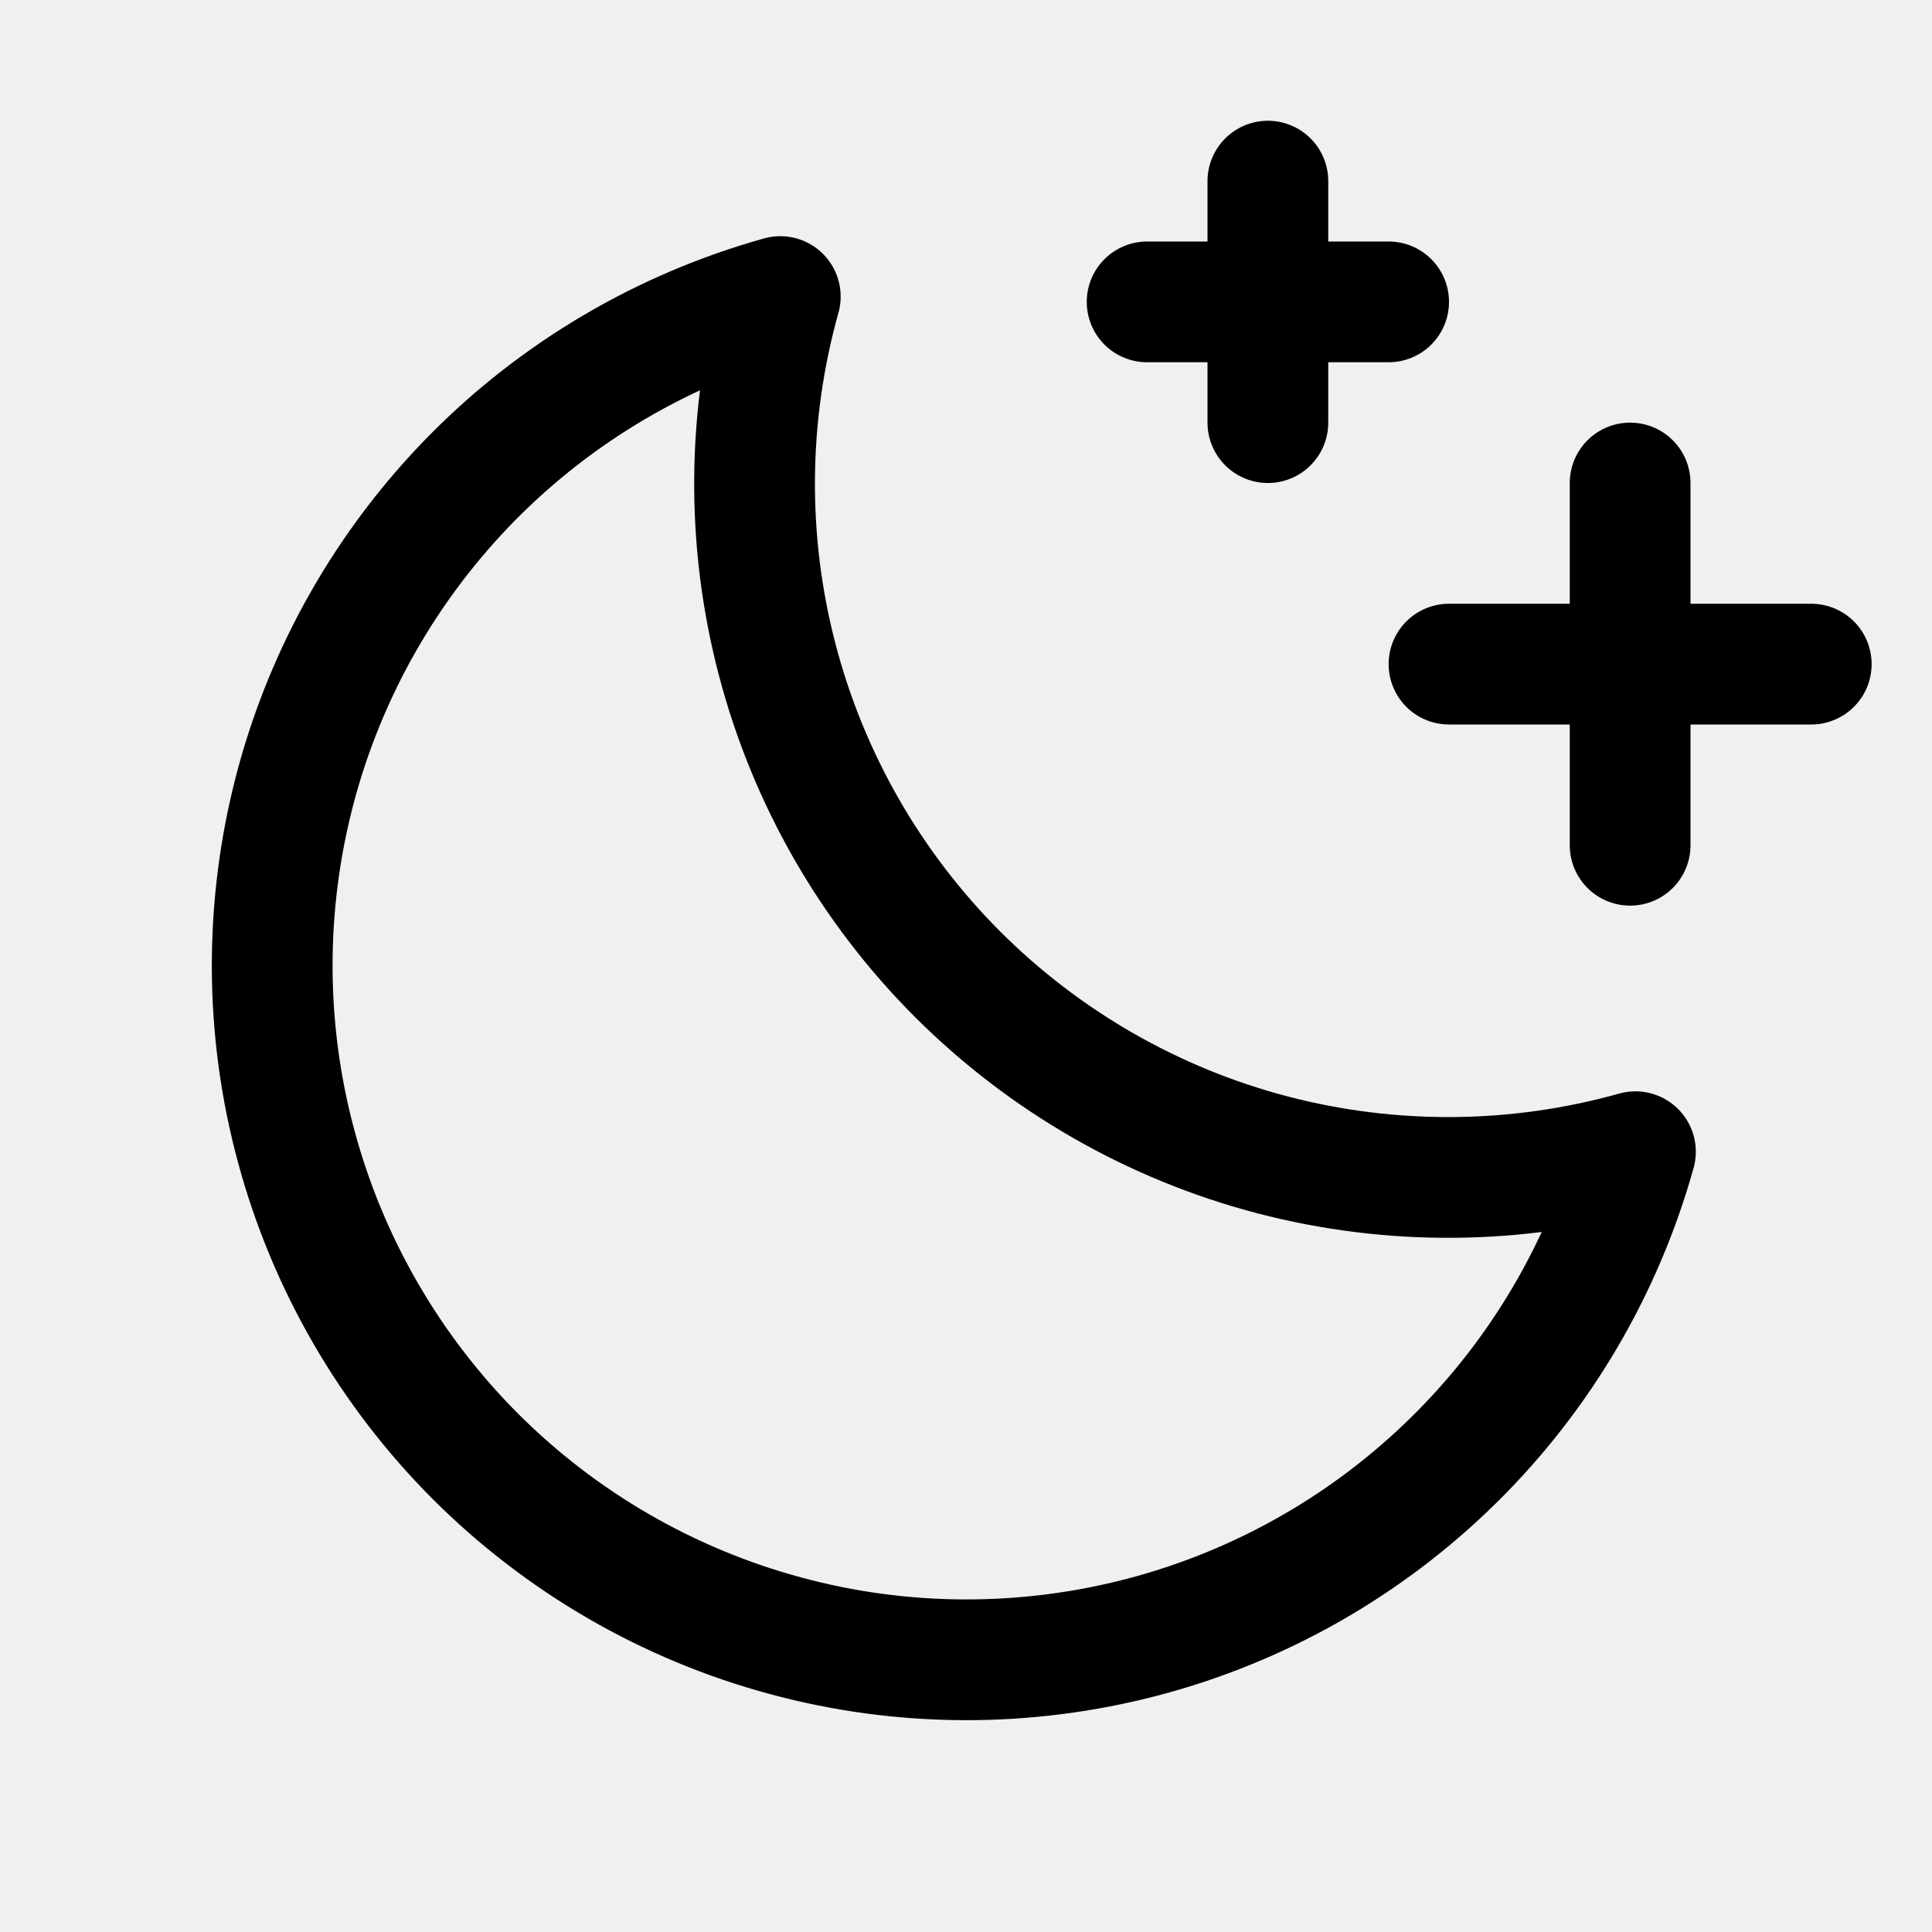
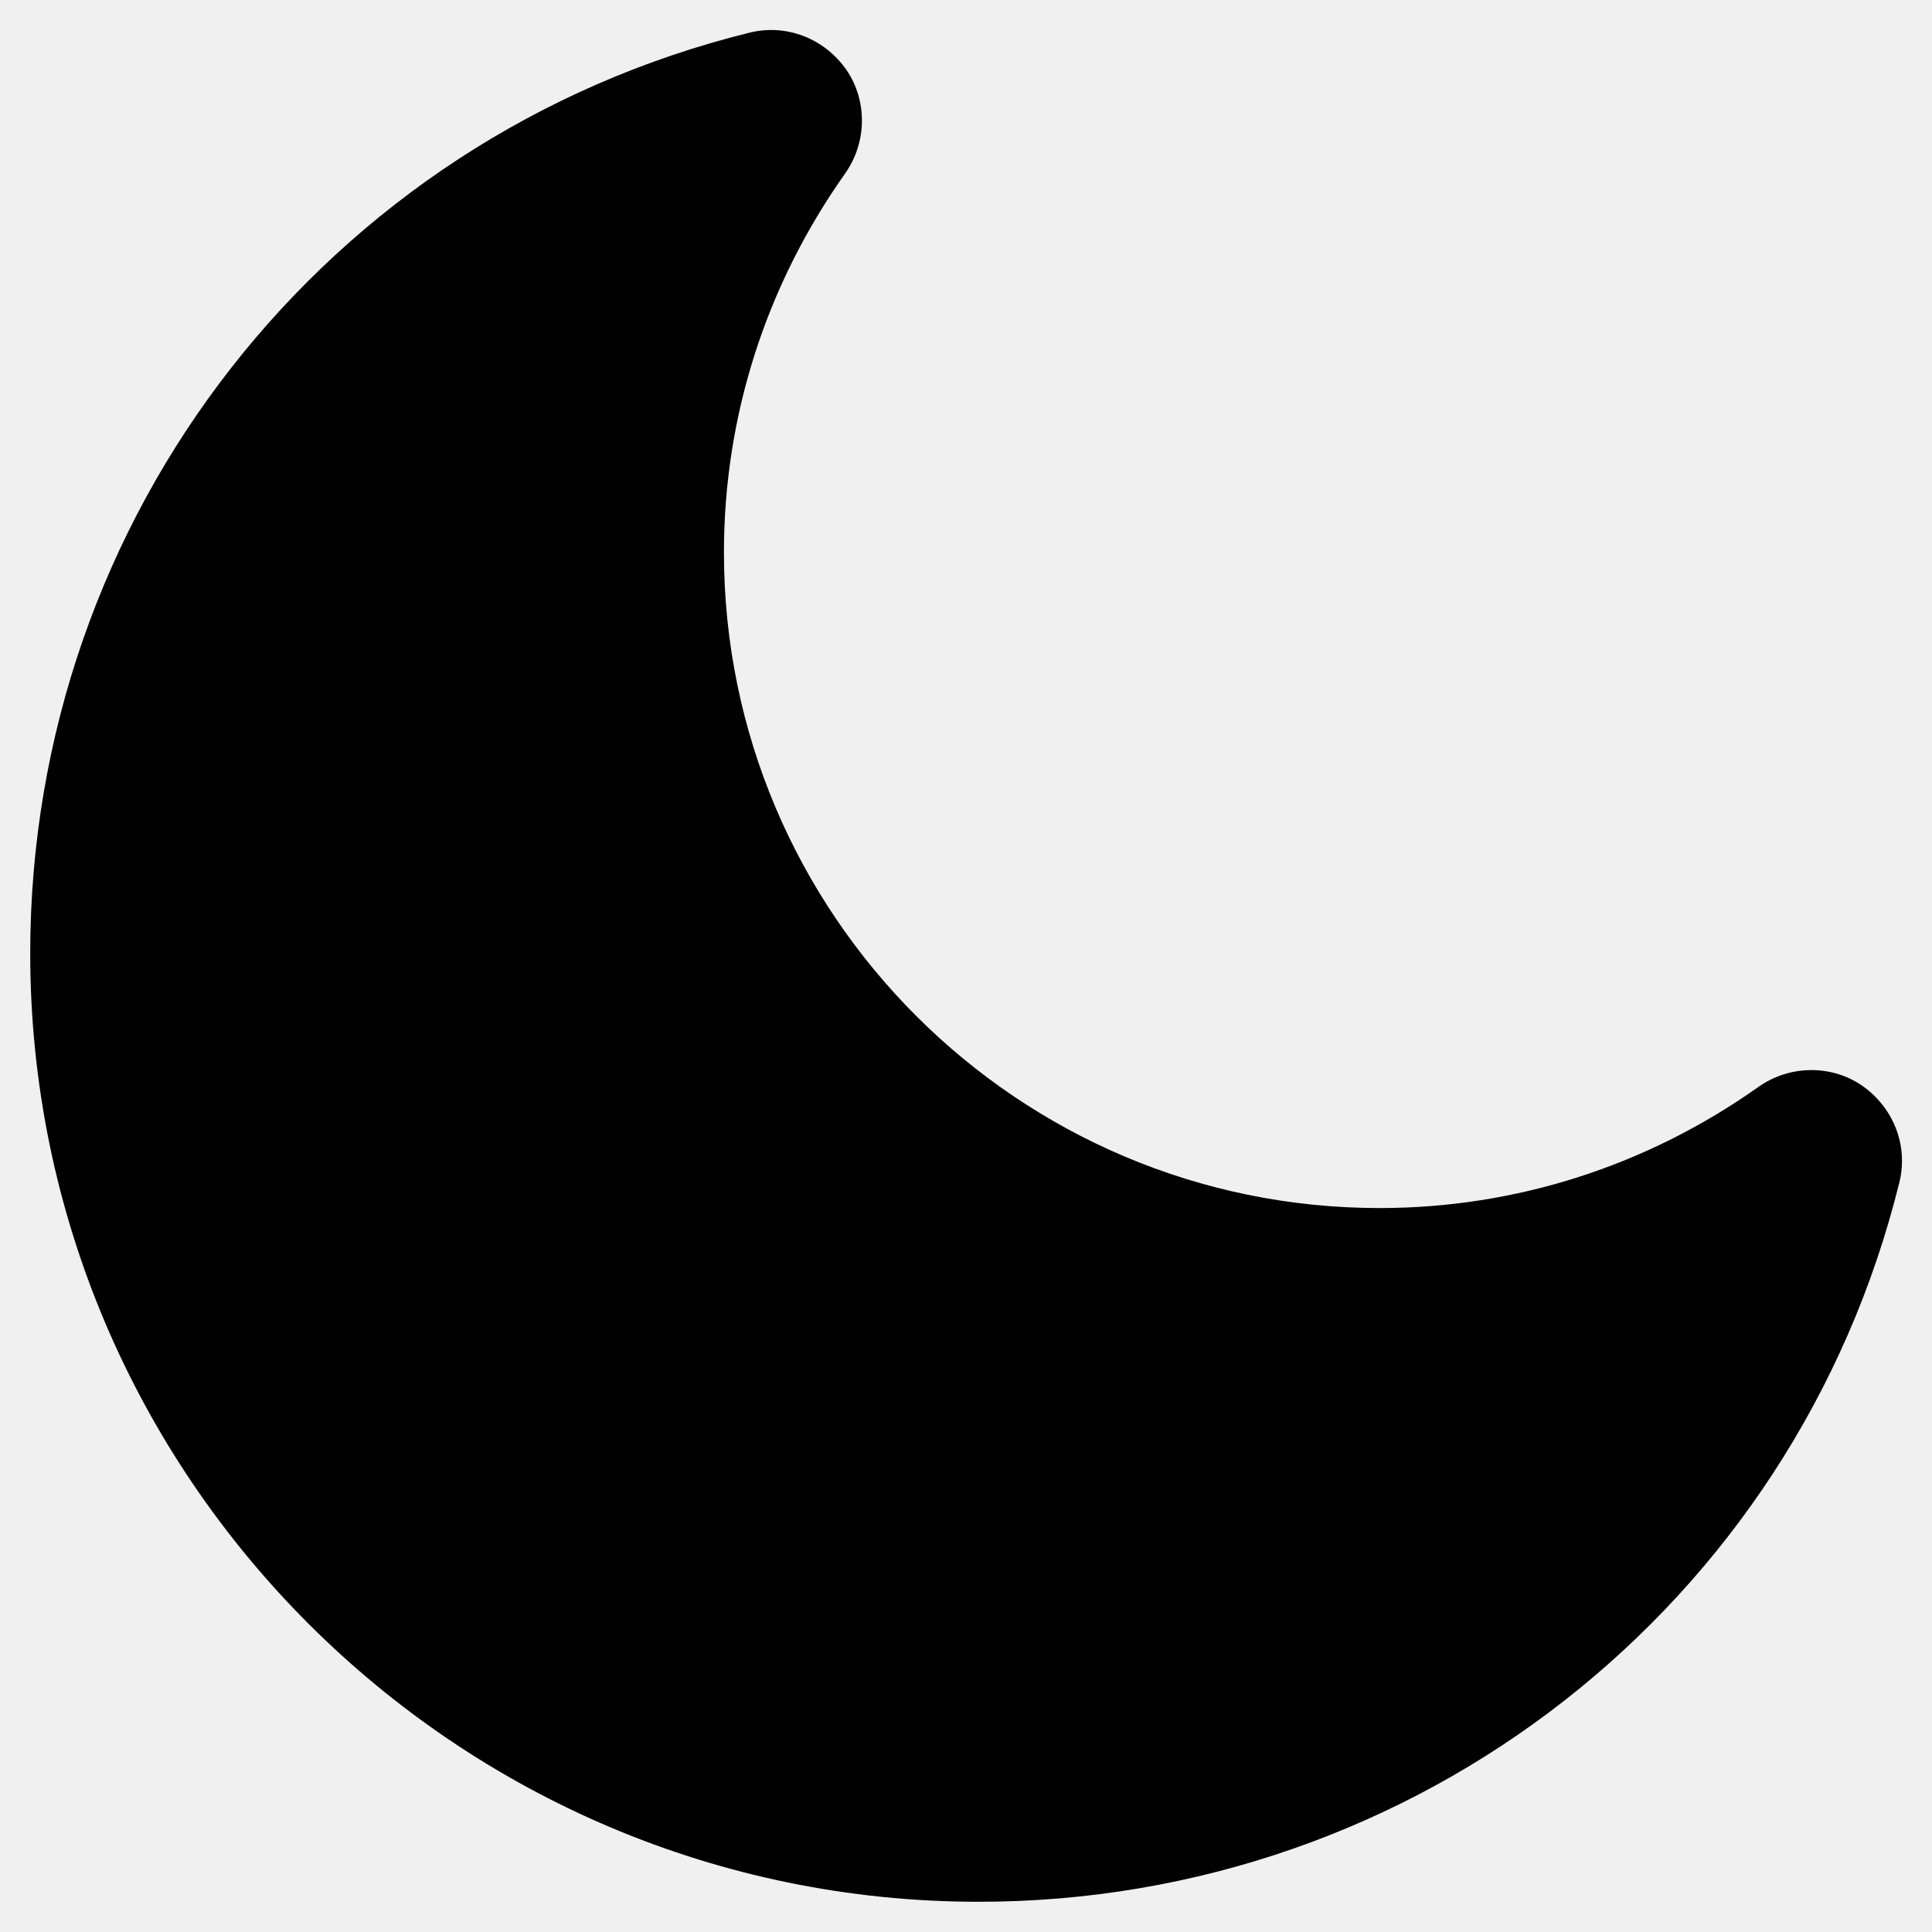
- <svg xmlns="http://www.w3.org/2000/svg" width="16" height="16" viewBox="0 0 16 16" fill="none">
-   <path d="M13.5 7V4" stroke="black" stroke-linecap="round" stroke-linejoin="round" />
-   <path d="M15 5.5H12" stroke="black" stroke-linecap="round" stroke-linejoin="round" />
-   <path d="M10.5 1.5V3.5" stroke="black" stroke-linecap="round" stroke-linejoin="round" />
-   <path d="M11.5 2.5H9.5" stroke="black" stroke-linecap="round" stroke-linejoin="round" />
-   <path d="M13.544 9.538C12.562 9.813 11.525 9.822 10.538 9.564C9.552 9.306 8.652 8.789 7.931 8.069C7.21 7.348 6.694 6.448 6.436 5.461C6.178 4.475 6.187 3.438 6.462 2.456C5.495 2.726 4.614 3.244 3.909 3.959C3.204 4.675 2.698 5.563 2.443 6.534C2.188 7.506 2.191 8.528 2.454 9.497C2.716 10.467 3.228 11.351 3.938 12.062C4.649 12.772 5.533 13.284 6.503 13.546C7.472 13.809 8.494 13.812 9.466 13.557C10.437 13.302 11.325 12.796 12.04 12.091C12.756 11.386 13.274 10.505 13.544 9.538Z" stroke="black" stroke-linecap="round" stroke-linejoin="round" />
+ <svg xmlns="http://www.w3.org/2000/svg" width="14" height="14" viewBox="0 0 14 14" fill="none">
+   <g clip-path="url(#clip0_4_270)">
+     <path d="M6.134 0.507C5.976 0.28 5.701 0.171 5.434 0.236C2.363 0.993 0.219 3.736 0.219 6.908C0.219 10.697 3.303 13.781 7.092 13.781C10.264 13.781 13.007 11.637 13.764 8.566C13.829 8.299 13.72 8.024 13.492 7.866C13.269 7.713 12.967 7.718 12.744 7.875C11.935 8.448 10.986 8.754 9.997 8.754C7.376 8.754 5.246 6.624 5.246 4.003C5.246 3.014 5.552 2.065 6.125 1.256C6.282 1.033 6.287 0.731 6.134 0.507Z" fill="#010101" />
+   </g>
+   <defs>
+     <clipPath id="clip0_4_270">
+       <rect width="14" height="14" fill="white" />
+     </clipPath>
+   </defs>
</svg>
